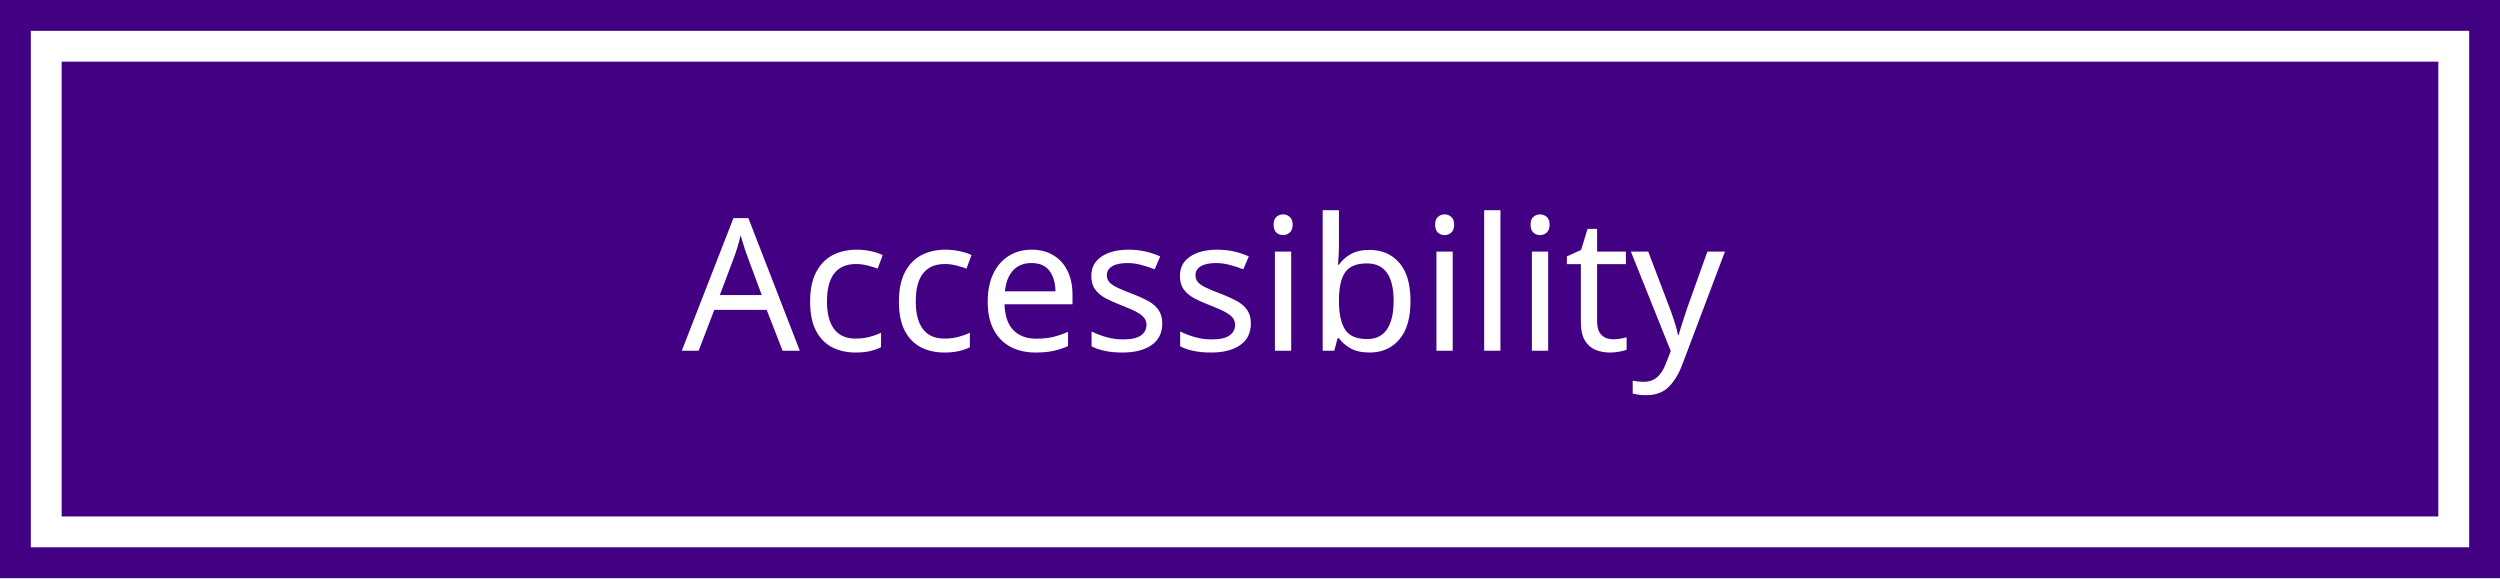
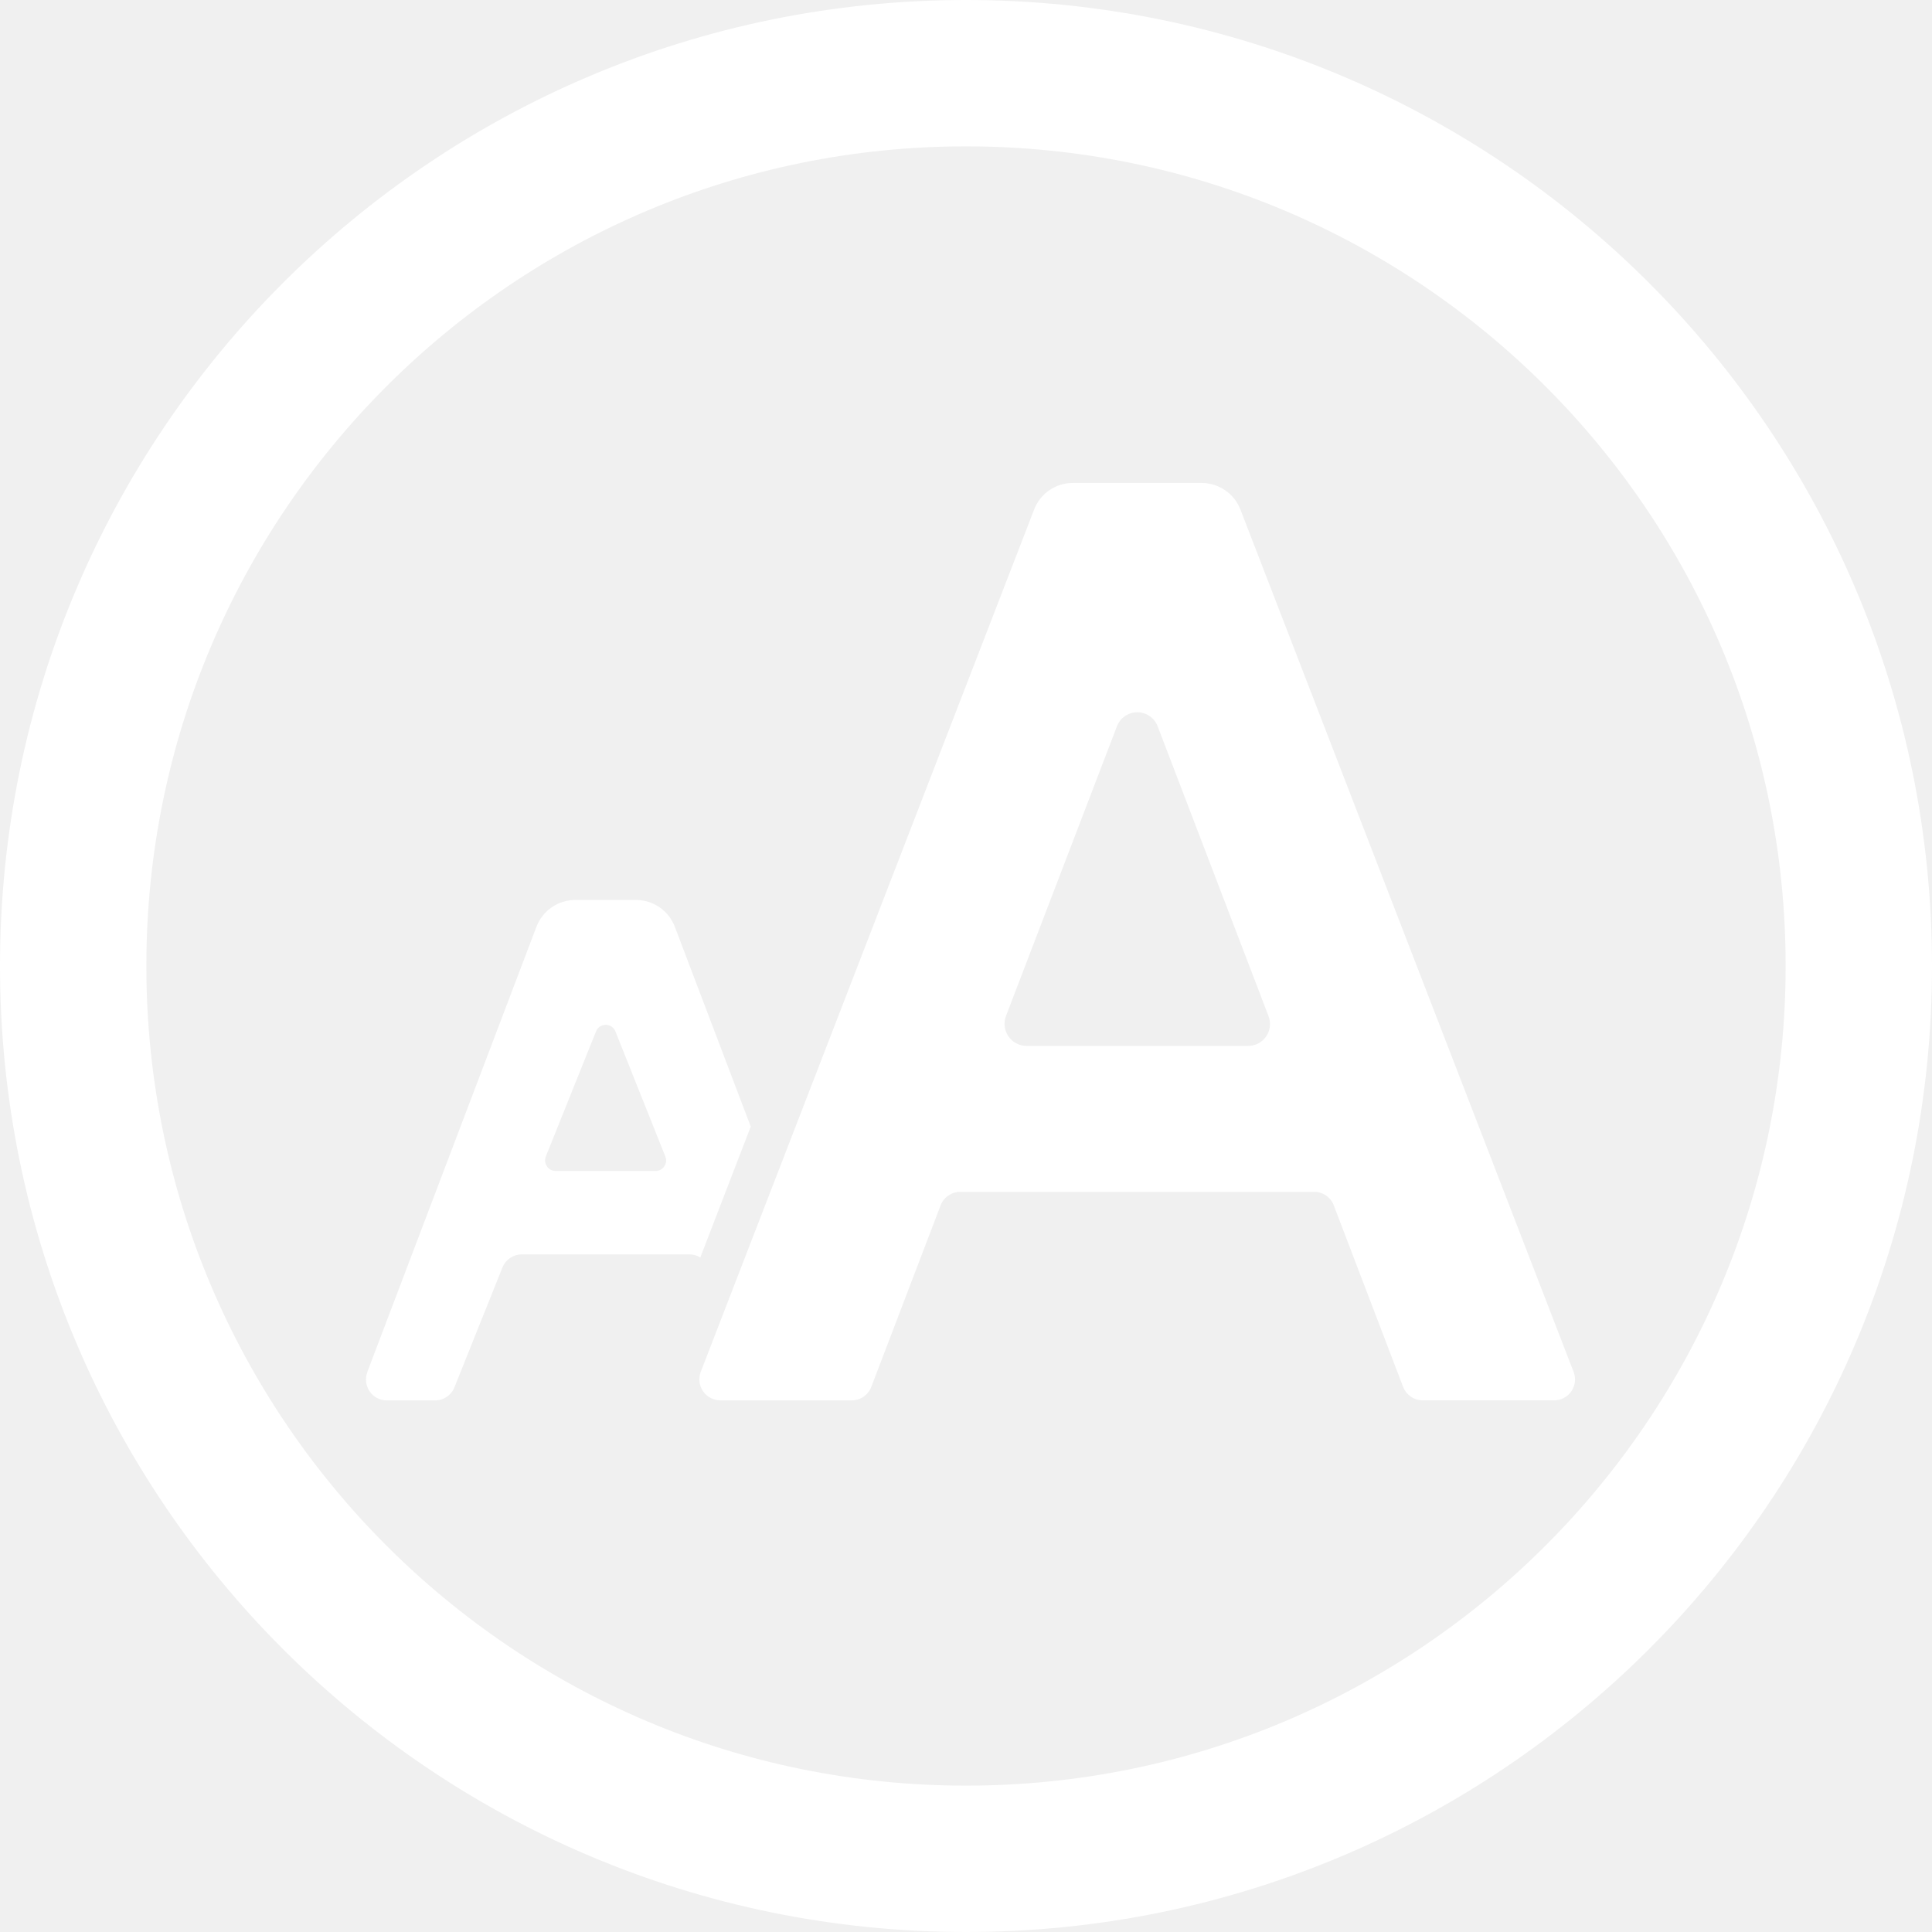
- <svg xmlns="http://www.w3.org/2000/svg" width="324.324" height="75" viewBox="0 0 324.324 75">
-   <g transform="translate(-320 -987)">
-     <rect width="324.324" height="75" transform="translate(320 987)" fill="#420083" />
-     <text transform="translate(482.162 1032.5)" fill="#fff" font-size="24" font-family="Rubik-Medium, Rubik" font-weight="500">
-       <tspan x="-73.716" y="0">Accessibility</tspan>
-     </text>
-     <path d="M4,4V63H312.324V4H4M0,0H316.324V67H0Z" transform="translate(324 991)" fill="#fff" />
+ <svg xmlns="http://www.w3.org/2000/svg" width="132" height="132" viewBox="0 0 132 132">
+   <g id="Group_21777" data-name="Group 21777" transform="translate(-935 -316)">
+     <g id="Ellipse_6923" data-name="Ellipse 6923" transform="translate(935 316)" fill="none" stroke="#fff" stroke-width="10">
+       <circle cx="66" cy="66" r="66" stroke="none" />
+       <circle cx="66" cy="66" r="61" fill="none" />
+     </g>
+     <g id="text-formatting" transform="translate(960 348.996)">
+       <g id="Page-1_23_" transform="translate(0 0.001)">
+         <g id="_x30_24---Text-Magnification">
+           <path id="Shape_37_" d="M.091,122.508,22.869,63.59a2.825,2.825,0,0,1,2.65-1.823h8.8a2.849,2.849,0,0,1,2.65,1.823l22.764,58.918a1.425,1.425,0,0,1-1.325,1.937H49.423a1.441,1.441,0,0,1-1.339-.912L43.34,111.112a1.424,1.424,0,0,0-1.325-.912H17.826a1.441,1.441,0,0,0-1.339.912l-4.744,12.422a1.424,1.424,0,0,1-1.325.912H1.43a1.434,1.434,0,0,1-1.339-1.937Zm22.265-22.279H37.485a1.493,1.493,0,0,0,1.4-2.037L31.317,78.405a1.489,1.489,0,0,0-2.792,0L20.946,98.192a1.507,1.507,0,0,0,1.41,2.037Z" transform="translate(22.783 -61.767)" fill="#fff" />
+           <path id="Shape_36_" d="M349.112,270.569l11.553-30.413a2.849,2.849,0,0,1,2.664-1.838h4.131a2.849,2.849,0,0,1,2.664,1.838l5.185,13.647-3.447,8.946a1.327,1.327,0,0,0-.741-.214H359.667a1.425,1.425,0,0,0-1.325.9l-3.276,8.177a1.425,1.425,0,0,1-1.325.9h-3.3a1.424,1.424,0,0,1-1.325-1.937Zm12.864-13.732H368.8a.719.719,0,0,0,.67-1l-3.4-8.519a.712.712,0,0,0-1.339,0l-3.419,8.519a.725.725,0,0,0,.67,1Z" transform="translate(-349.016 -209.828)" fill="#fff" />
+         </g>
+       </g>
+     </g>
  </g>
</svg>
